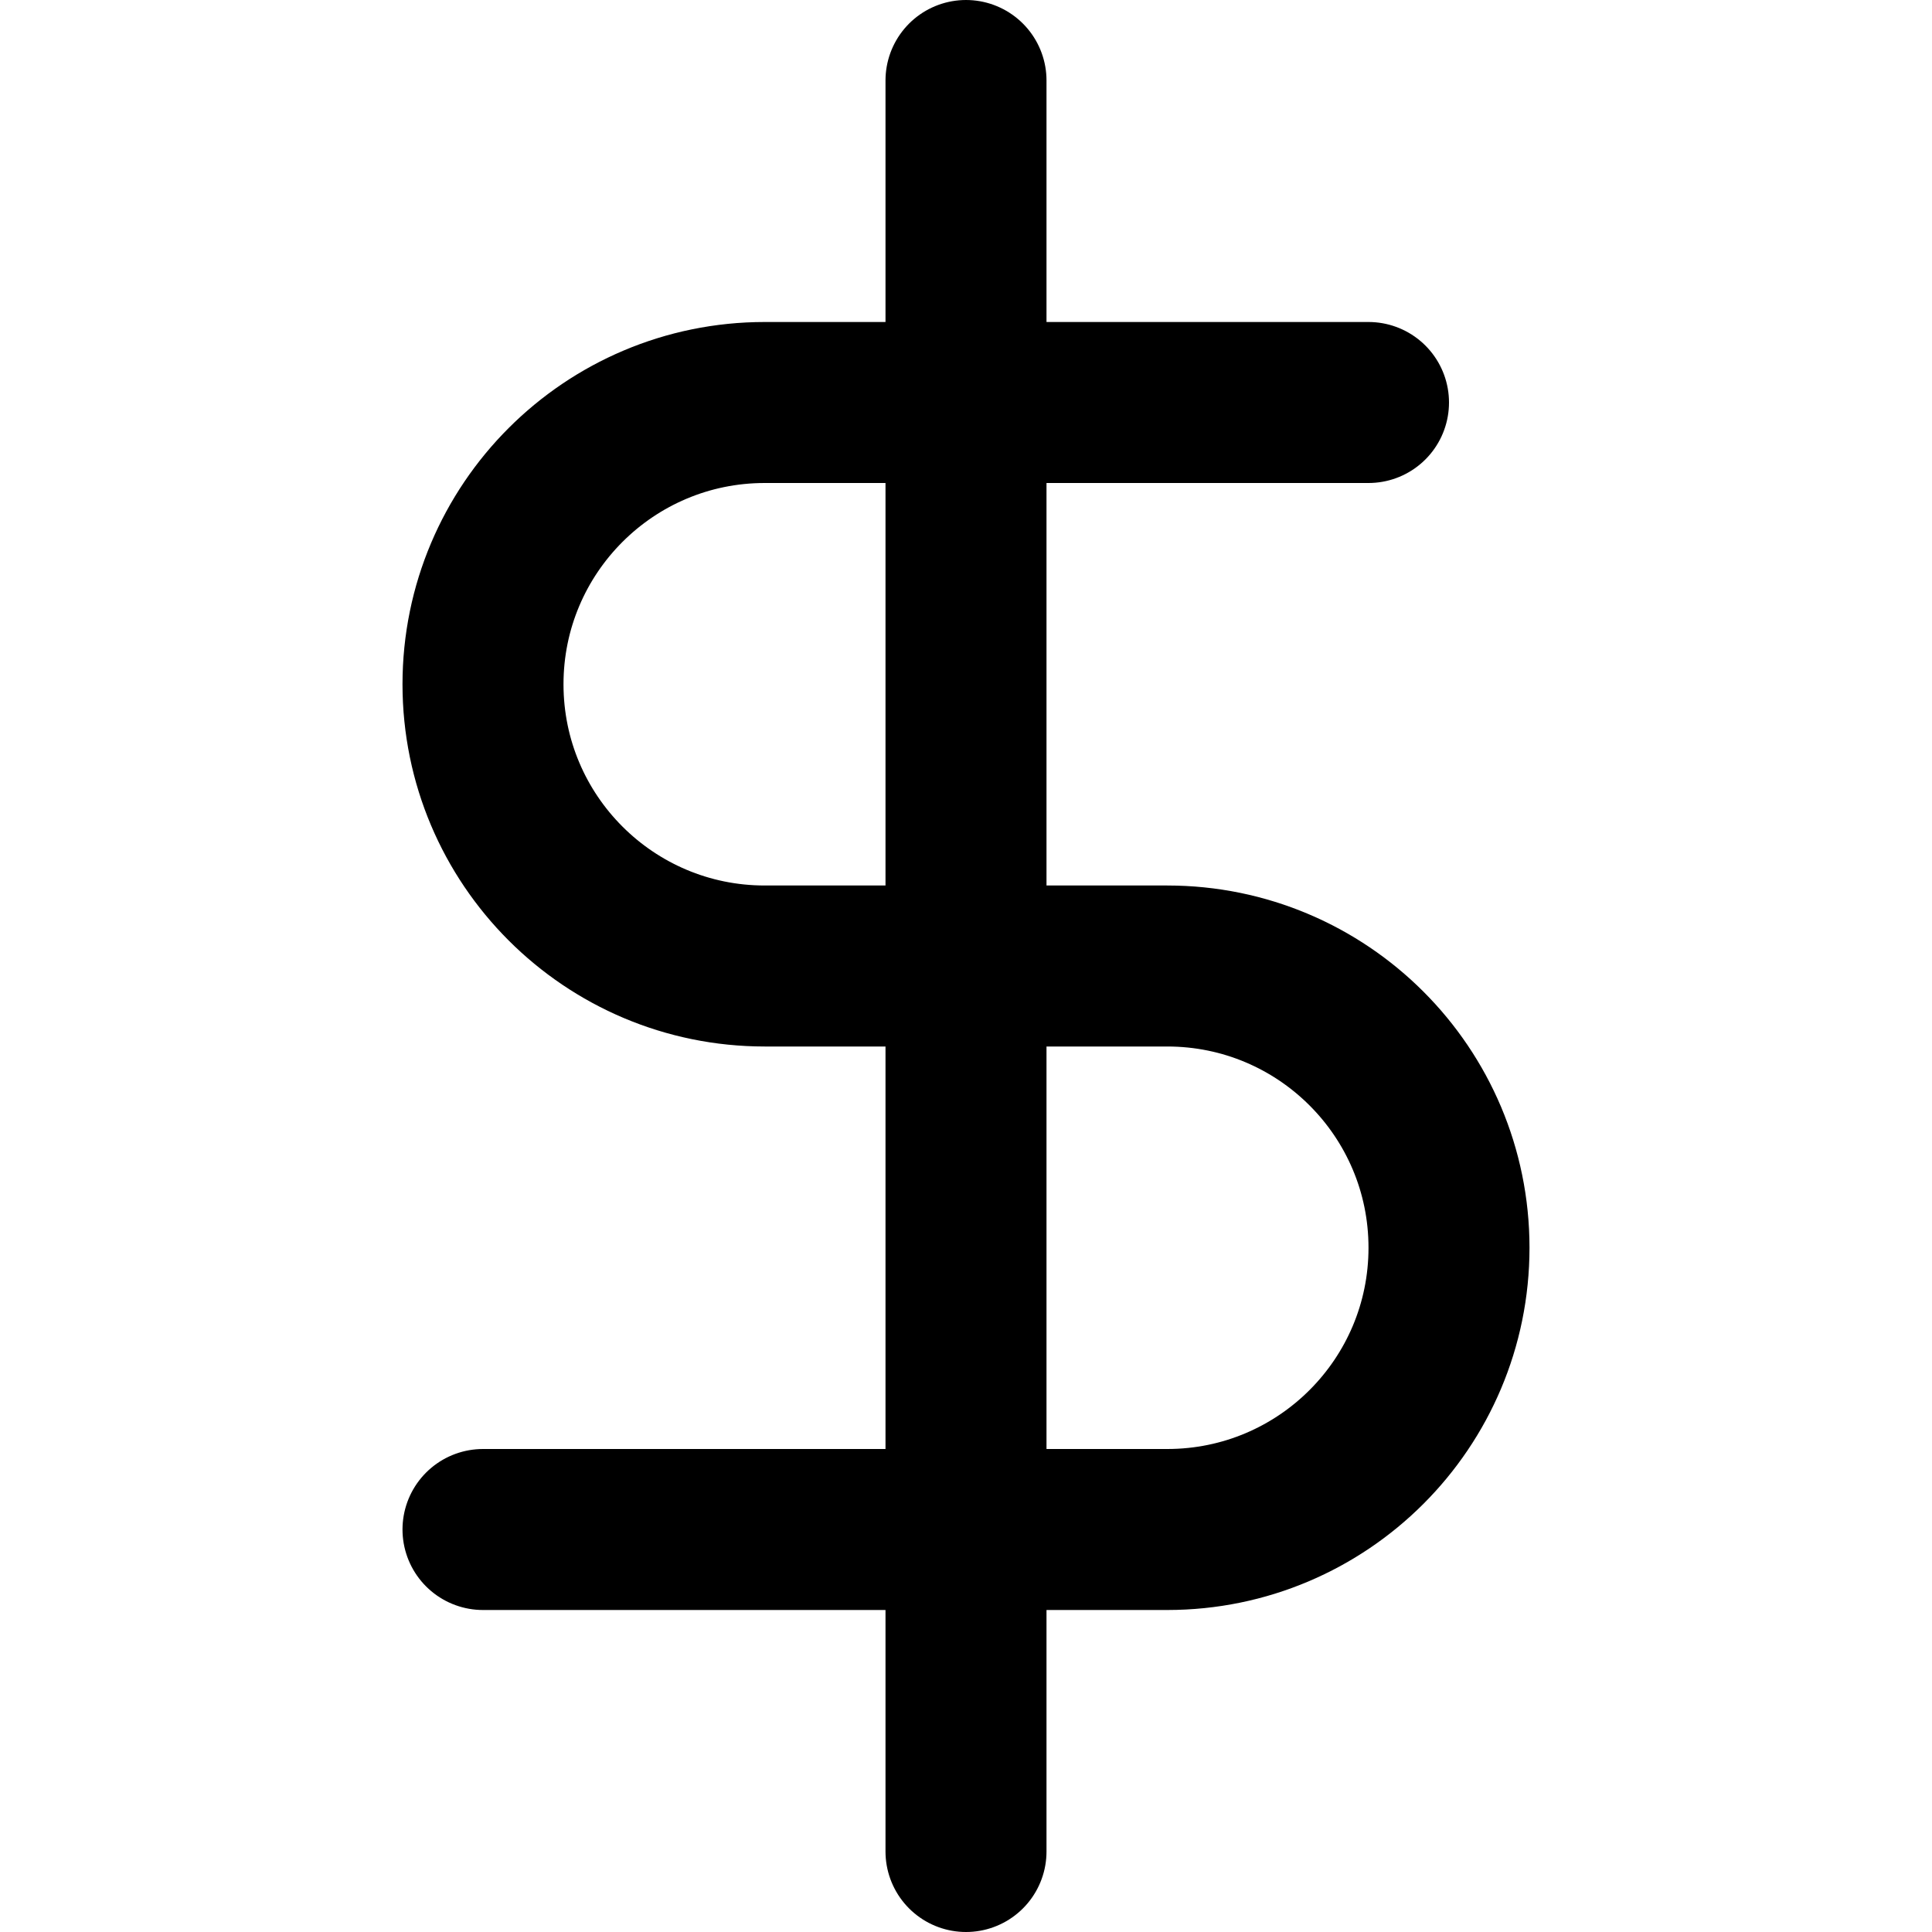
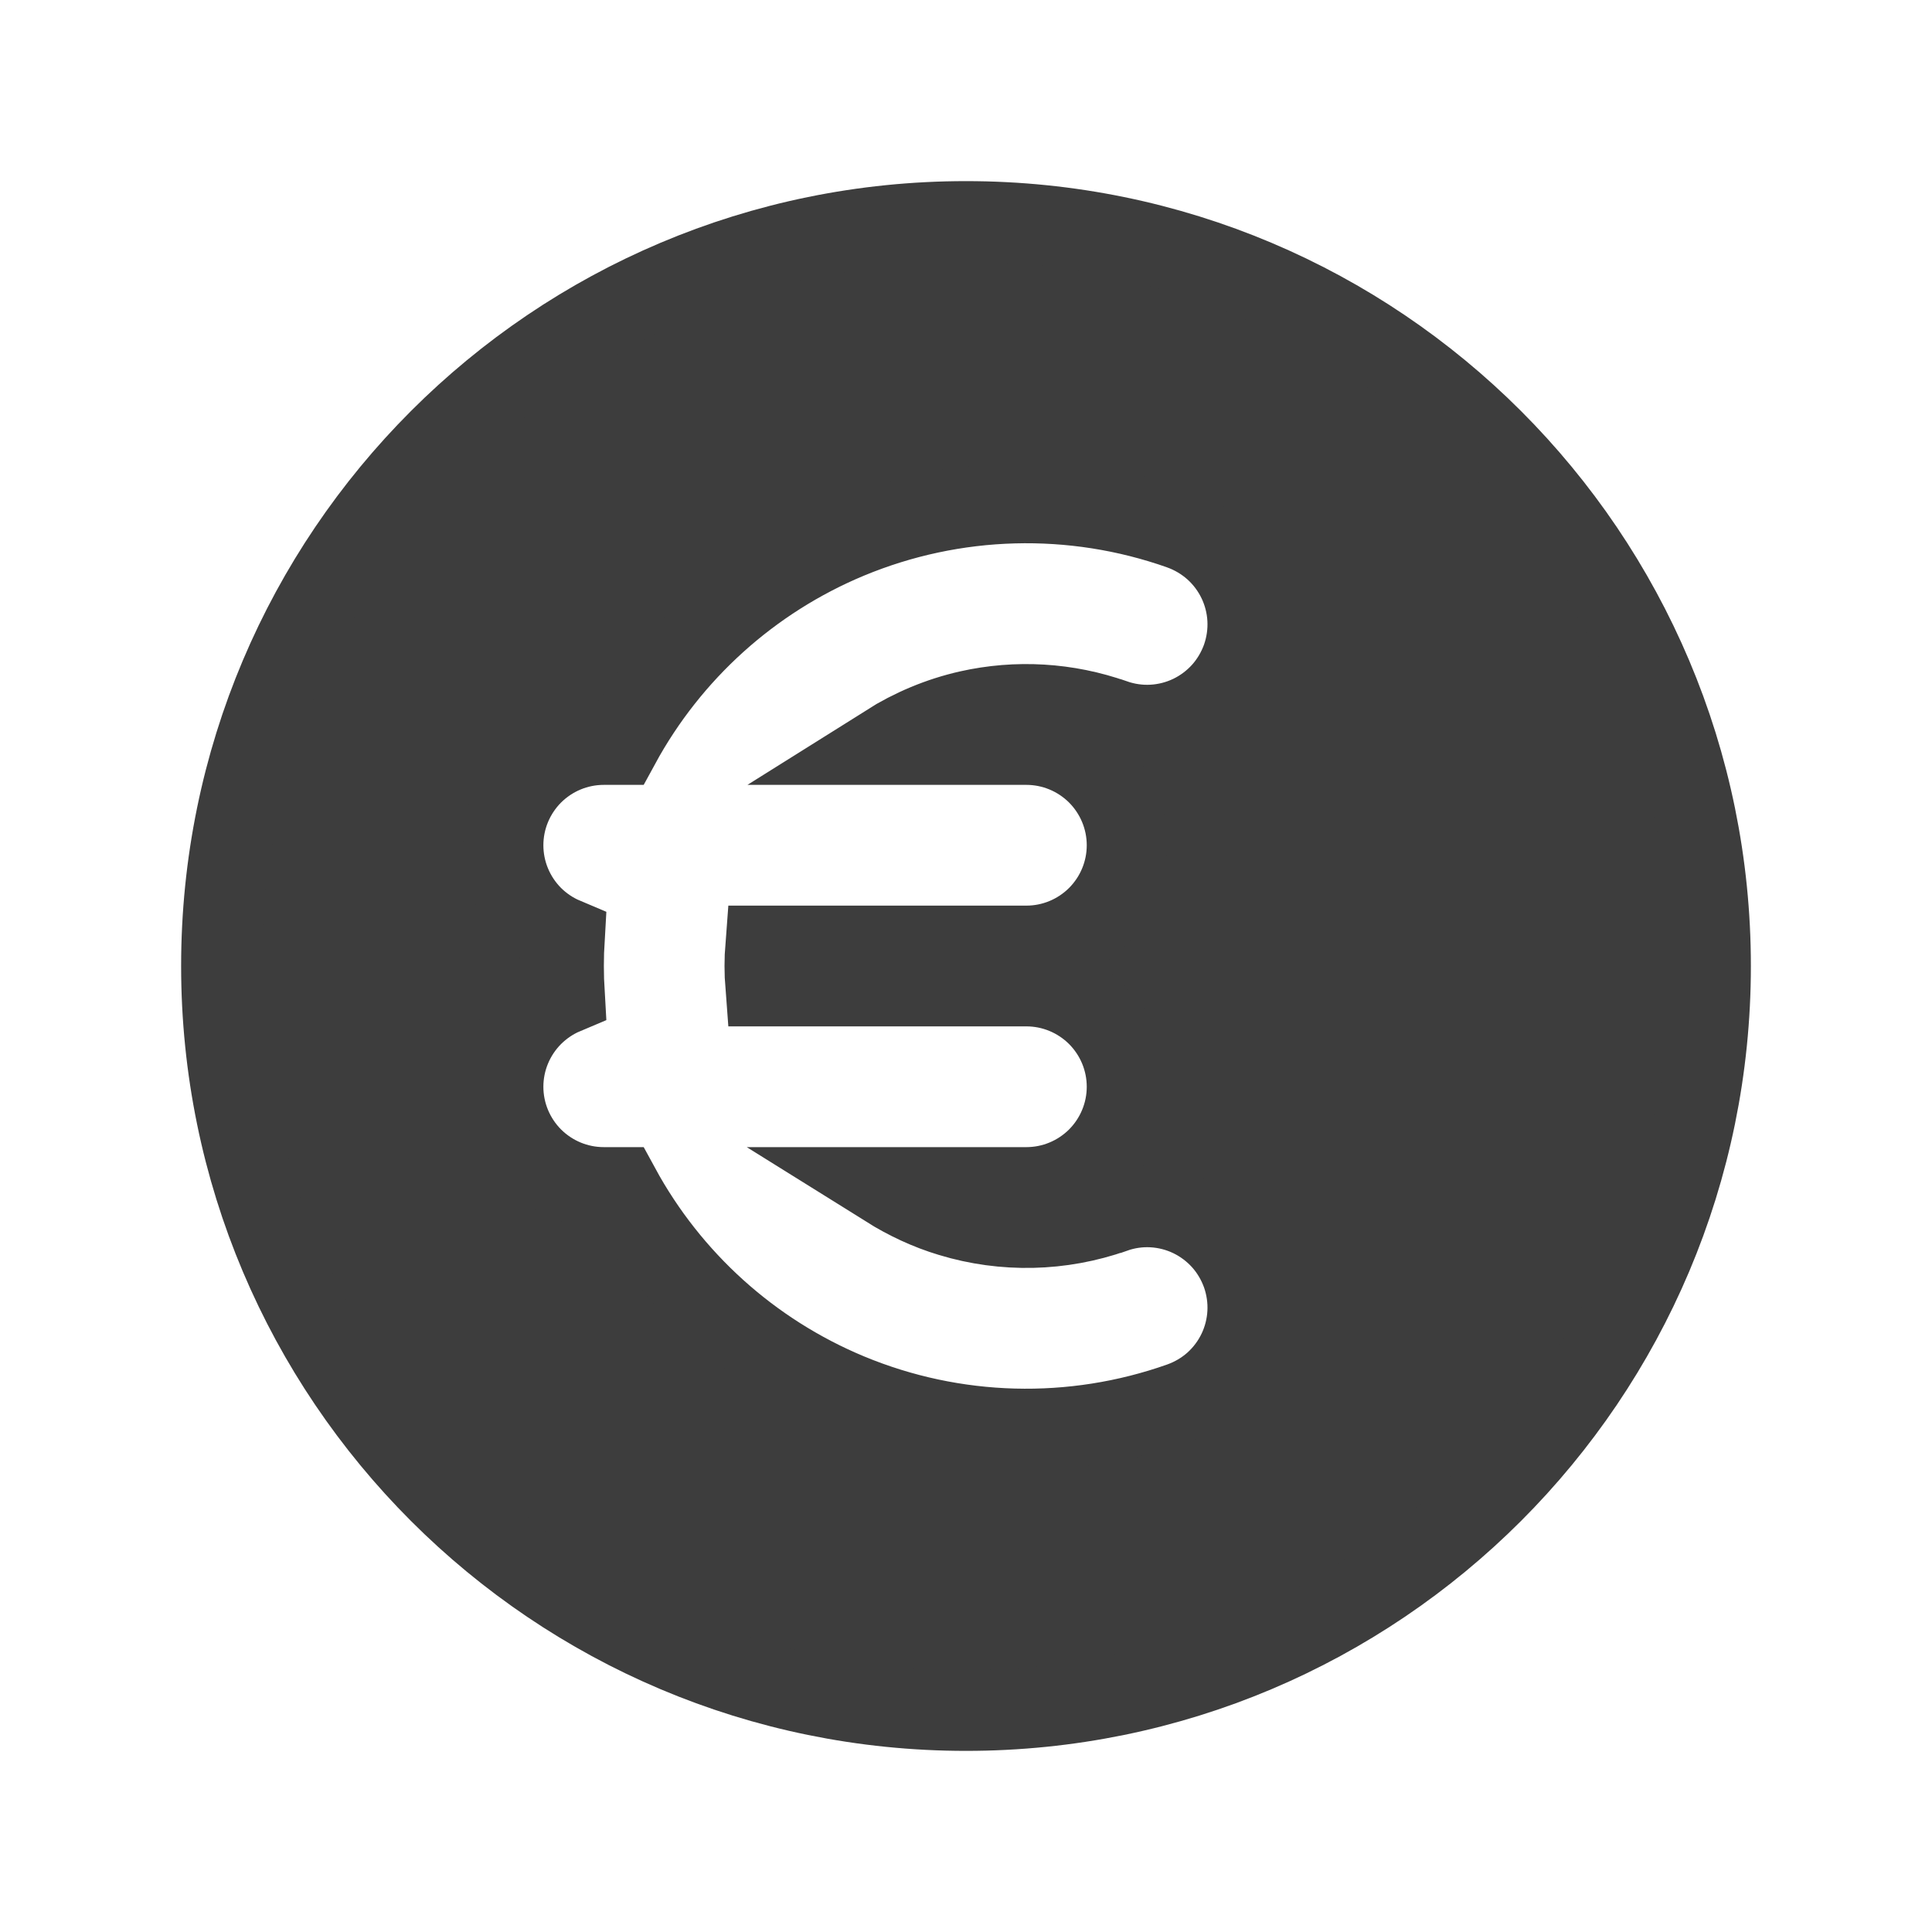
- <svg xmlns="http://www.w3.org/2000/svg" width="24" height="24" viewBox="0 0 24 24" fill="none" stroke="currentColor" stroke-width="2" stroke-linecap="round" stroke-linejoin="round" class="feather feather-dollar-sign">
-   <line x1="12" y1="1" x2="12" y2="23" />
-   <path d="M17 5H9.5a3.5 3.5 0 0 0 0 7h5a3.5 3.5 0 0 1 0 7H6" />
+ <svg xmlns="http://www.w3.org/2000/svg" width="24" height="24" viewBox="0 0 24 24" fill="none">
+   <path d="M12 2.75C17.109 2.75 21.25 6.891 21.25 12C21.25 17.109 17.109 21.25 12 21.25C6.891 21.25 2.75 17.109 2.75 12C2.75 6.891 6.891 2.75 12 2.75ZM14.666 6.577C13.325 6.103 11.855 6.143 10.541 6.689C9.326 7.195 8.325 8.1 7.699 9.25H7.5C7.168 9.25 6.851 9.382 6.616 9.616C6.382 9.851 6.25 10.168 6.25 10.5C6.25 10.832 6.382 11.149 6.616 11.384C6.731 11.498 6.865 11.588 7.012 11.65C6.998 11.883 6.998 12.116 7.012 12.349C6.865 12.411 6.731 12.502 6.616 12.616C6.382 12.851 6.25 13.168 6.25 13.5C6.25 13.832 6.382 14.149 6.616 14.384C6.851 14.618 7.168 14.75 7.5 14.75H7.699C8.325 15.9 9.326 16.805 10.541 17.311C11.855 17.857 13.324 17.896 14.665 17.422C14.82 17.367 14.963 17.283 15.085 17.174C15.207 17.064 15.306 16.932 15.377 16.784C15.448 16.636 15.489 16.475 15.498 16.311C15.507 16.148 15.483 15.983 15.429 15.828C15.374 15.674 15.29 15.531 15.181 15.409C15.071 15.287 14.938 15.187 14.79 15.116C14.642 15.045 14.481 15.004 14.317 14.995C14.154 14.986 13.99 15.01 13.835 15.065H13.834C13.181 15.296 12.471 15.312 11.809 15.111C11.529 15.027 11.266 14.903 11.021 14.75H12.75C13.082 14.75 13.399 14.618 13.634 14.384C13.868 14.149 14 13.832 14 13.5C14 13.168 13.868 12.851 13.634 12.616C13.399 12.382 13.082 12.25 12.75 12.25H9.51C9.497 12.084 9.497 11.916 9.51 11.75H12.75C13.082 11.75 13.399 11.618 13.634 11.384C13.868 11.149 14 10.832 14 10.5C14 10.168 13.868 9.851 13.634 9.616C13.399 9.382 13.082 9.25 12.75 9.25H11.019C11.329 9.055 11.671 8.911 12.032 8.829C12.631 8.694 13.255 8.731 13.834 8.936H13.835C13.99 8.99 14.154 9.014 14.317 9.005C14.481 8.996 14.642 8.955 14.79 8.884C14.938 8.813 15.071 8.713 15.181 8.591C15.29 8.469 15.374 8.326 15.429 8.172C15.483 8.017 15.507 7.852 15.498 7.688C15.489 7.525 15.448 7.364 15.377 7.216C15.306 7.068 15.207 6.936 15.085 6.826C14.963 6.717 14.82 6.632 14.665 6.577H14.666Z" fill="#3D3D3D" stroke="#3D3D3D" />
</svg>
